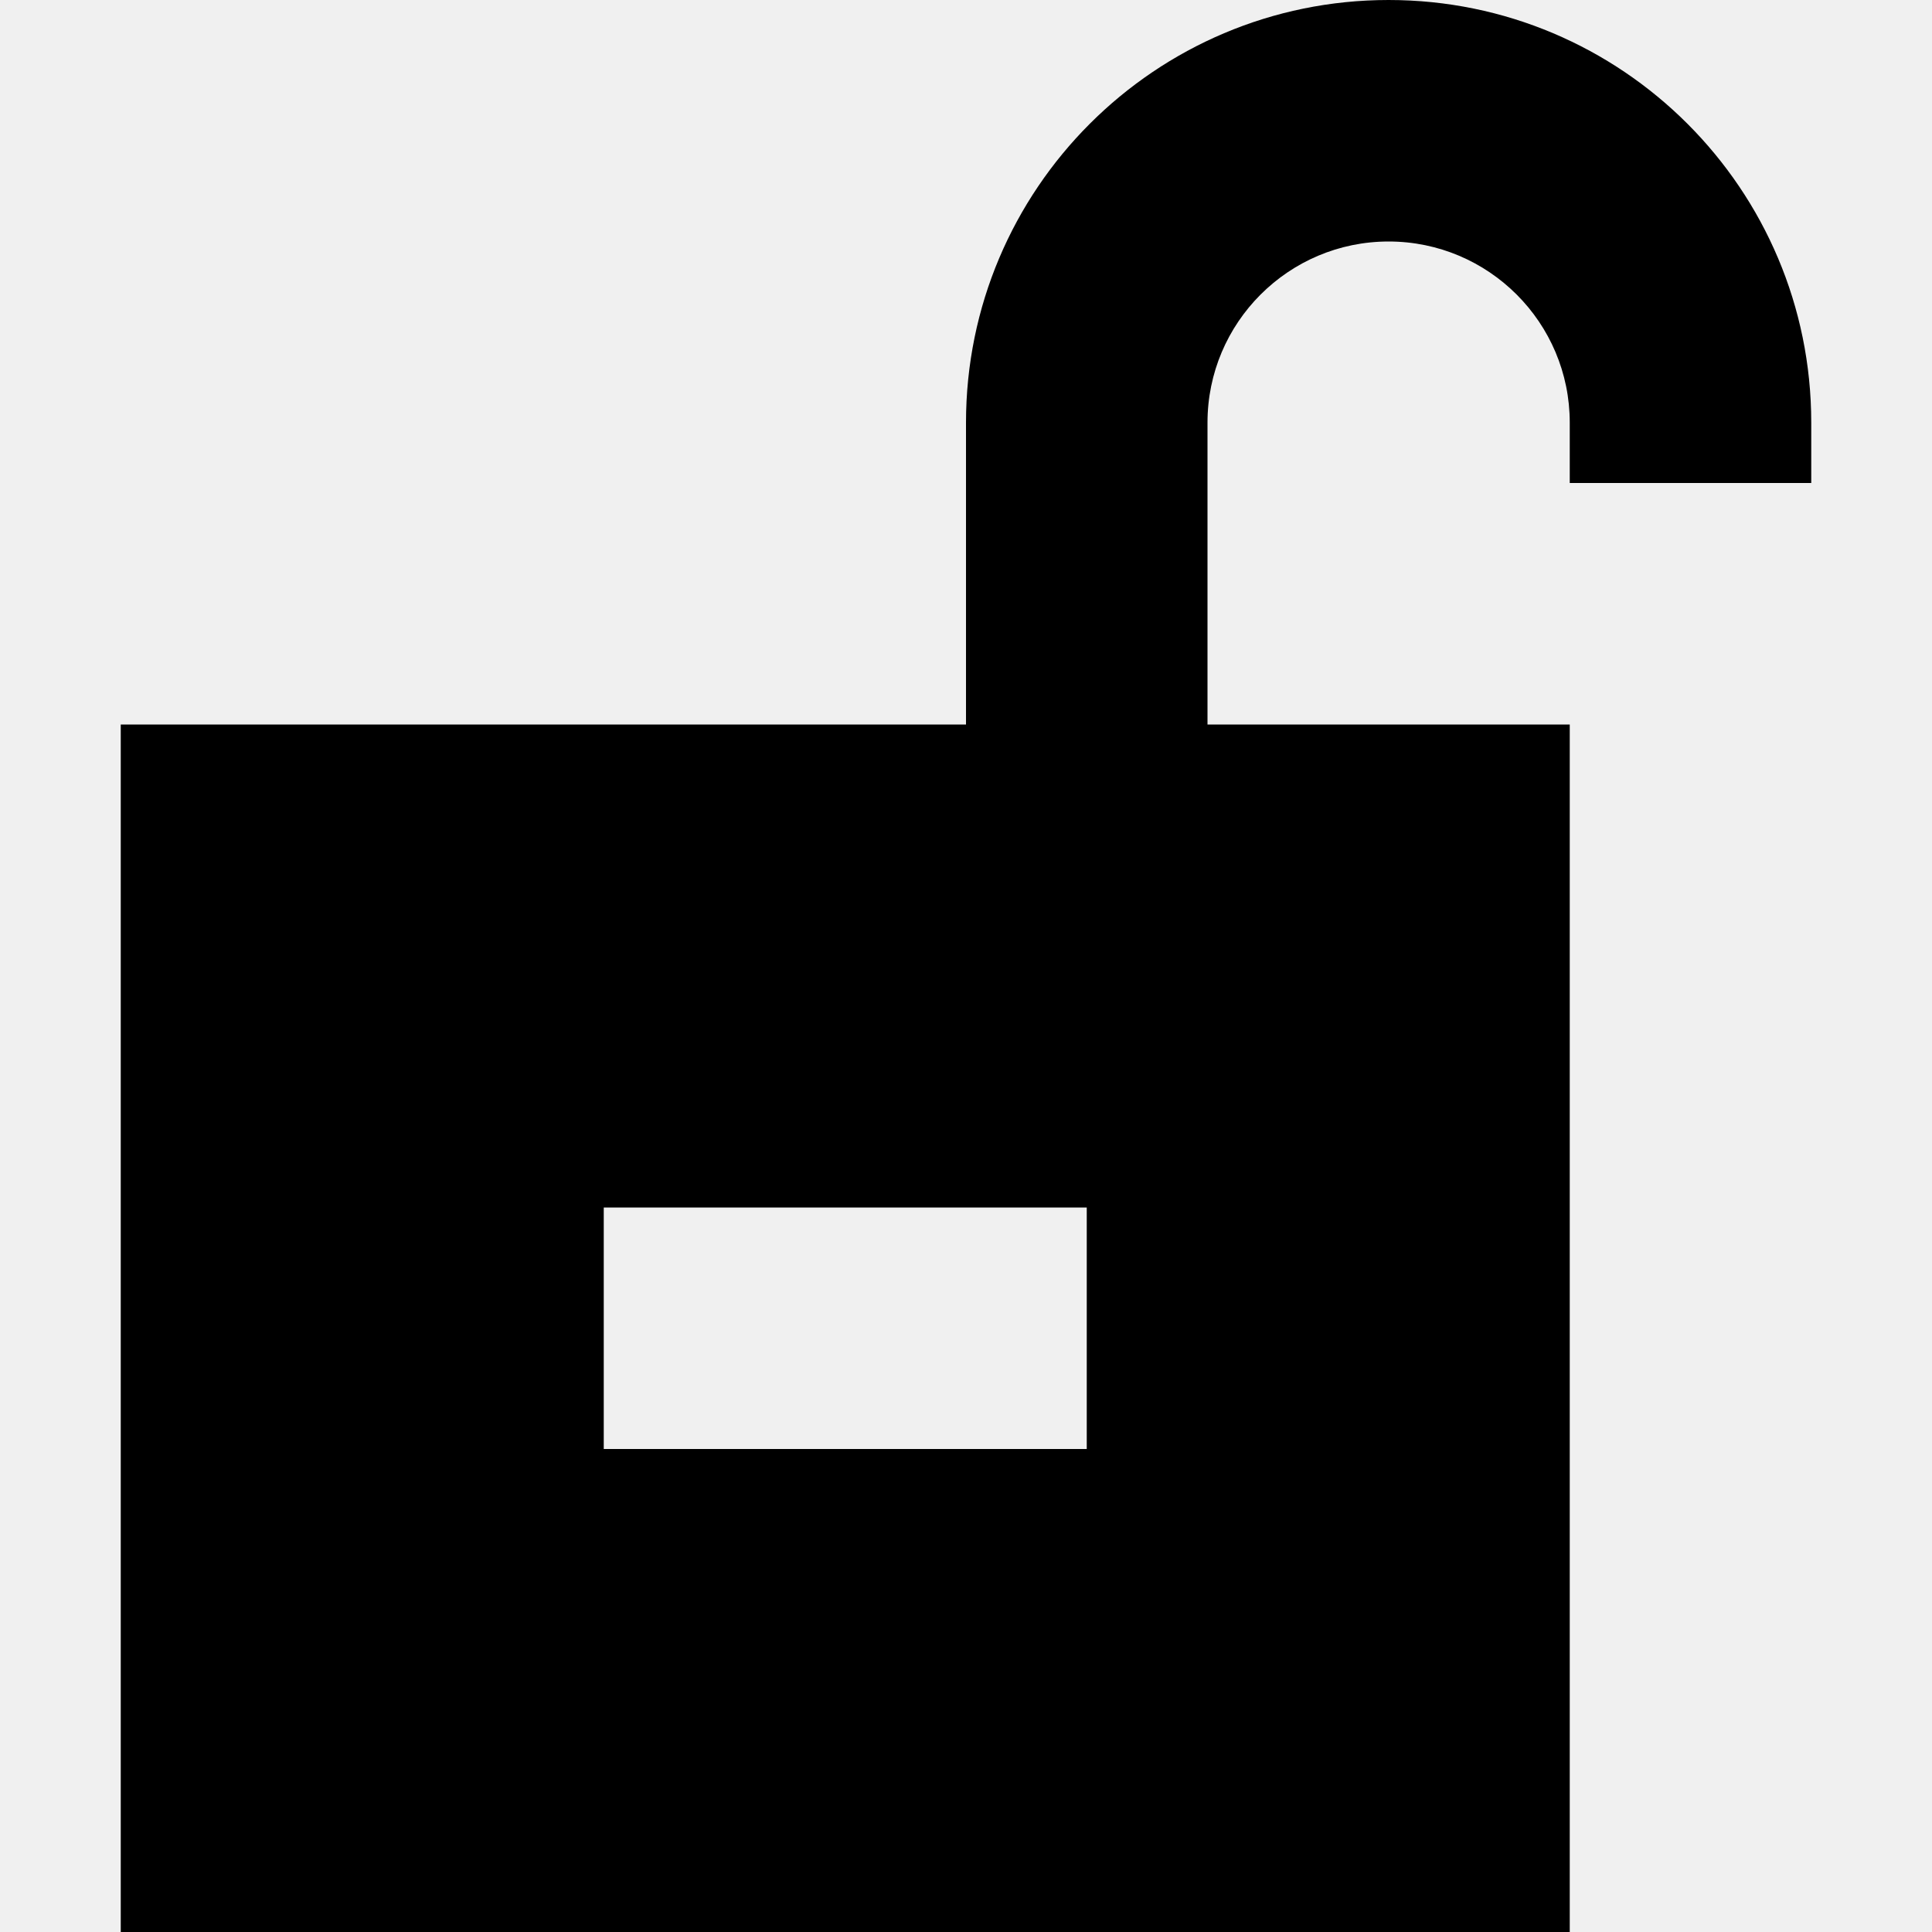
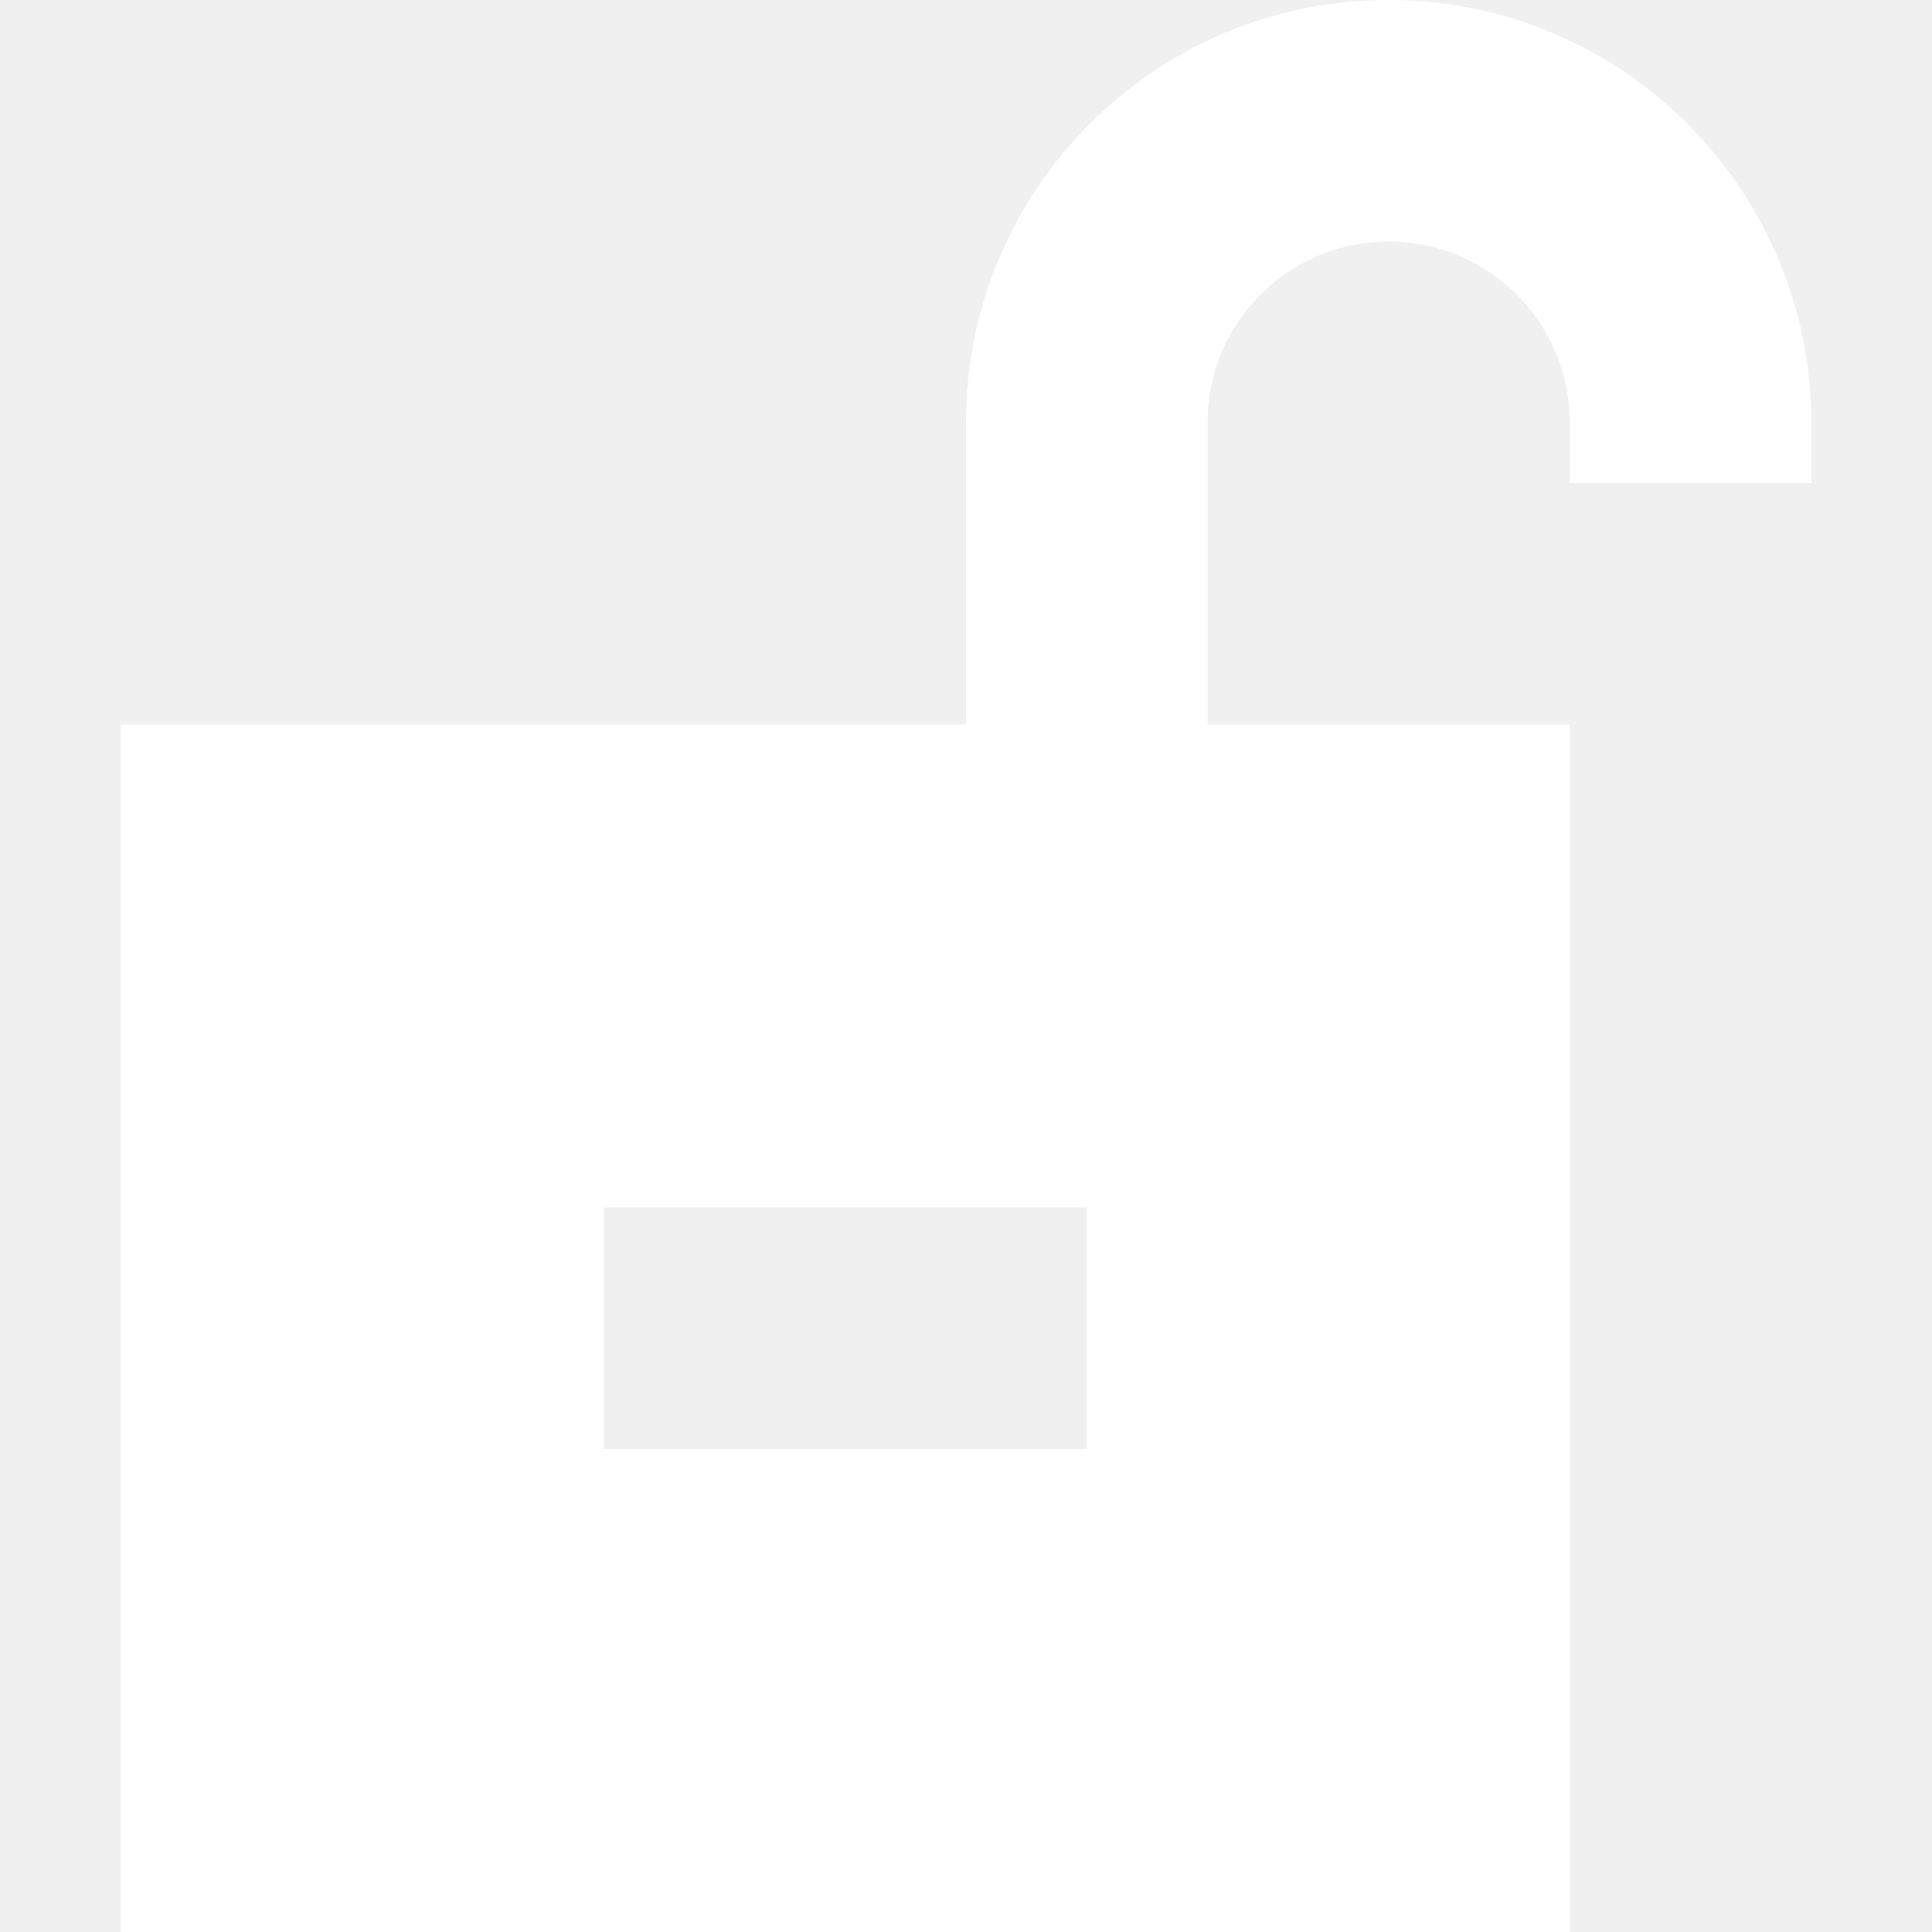
- <svg xmlns="http://www.w3.org/2000/svg" width="800px" height="800px" viewBox="0 0 16 16" fill="none">
-   <path fill-rule="evenodd" clip-rule="evenodd" d="M11.5 2C10.672 2 10 2.672 10 3.5V6H13V16H1V6H8V3.5C8 1.567 9.567 0 11.5 0C13.433 0 15 1.567 15 3.5V4H13V3.5C13 2.672 12.328 2 11.5 2ZM9 10H5V12H9V10Z" fill="#000000" />
+ <svg xmlns="http://www.w3.org/2000/svg" version="1.2" viewBox="0 0 800 800" width="800" height="800">
+   <style>
+ 		.s0 { fill: #ffffff } 
+ 	</style>
+   <g id="Layer 1">
+     <path fill-rule="evenodd" class="s0" d="m575 100c-41.42 0-75 33.58-75 75v125h150v500h-600v-500h350v-125c0-96.65 78.35-175 175-175 96.65 0 175 78.35 175 175v25h-100v-25c0-41.42-33.58-75-75-75zm-125 400h-200v100h200z" />
+   </g>
</svg>
